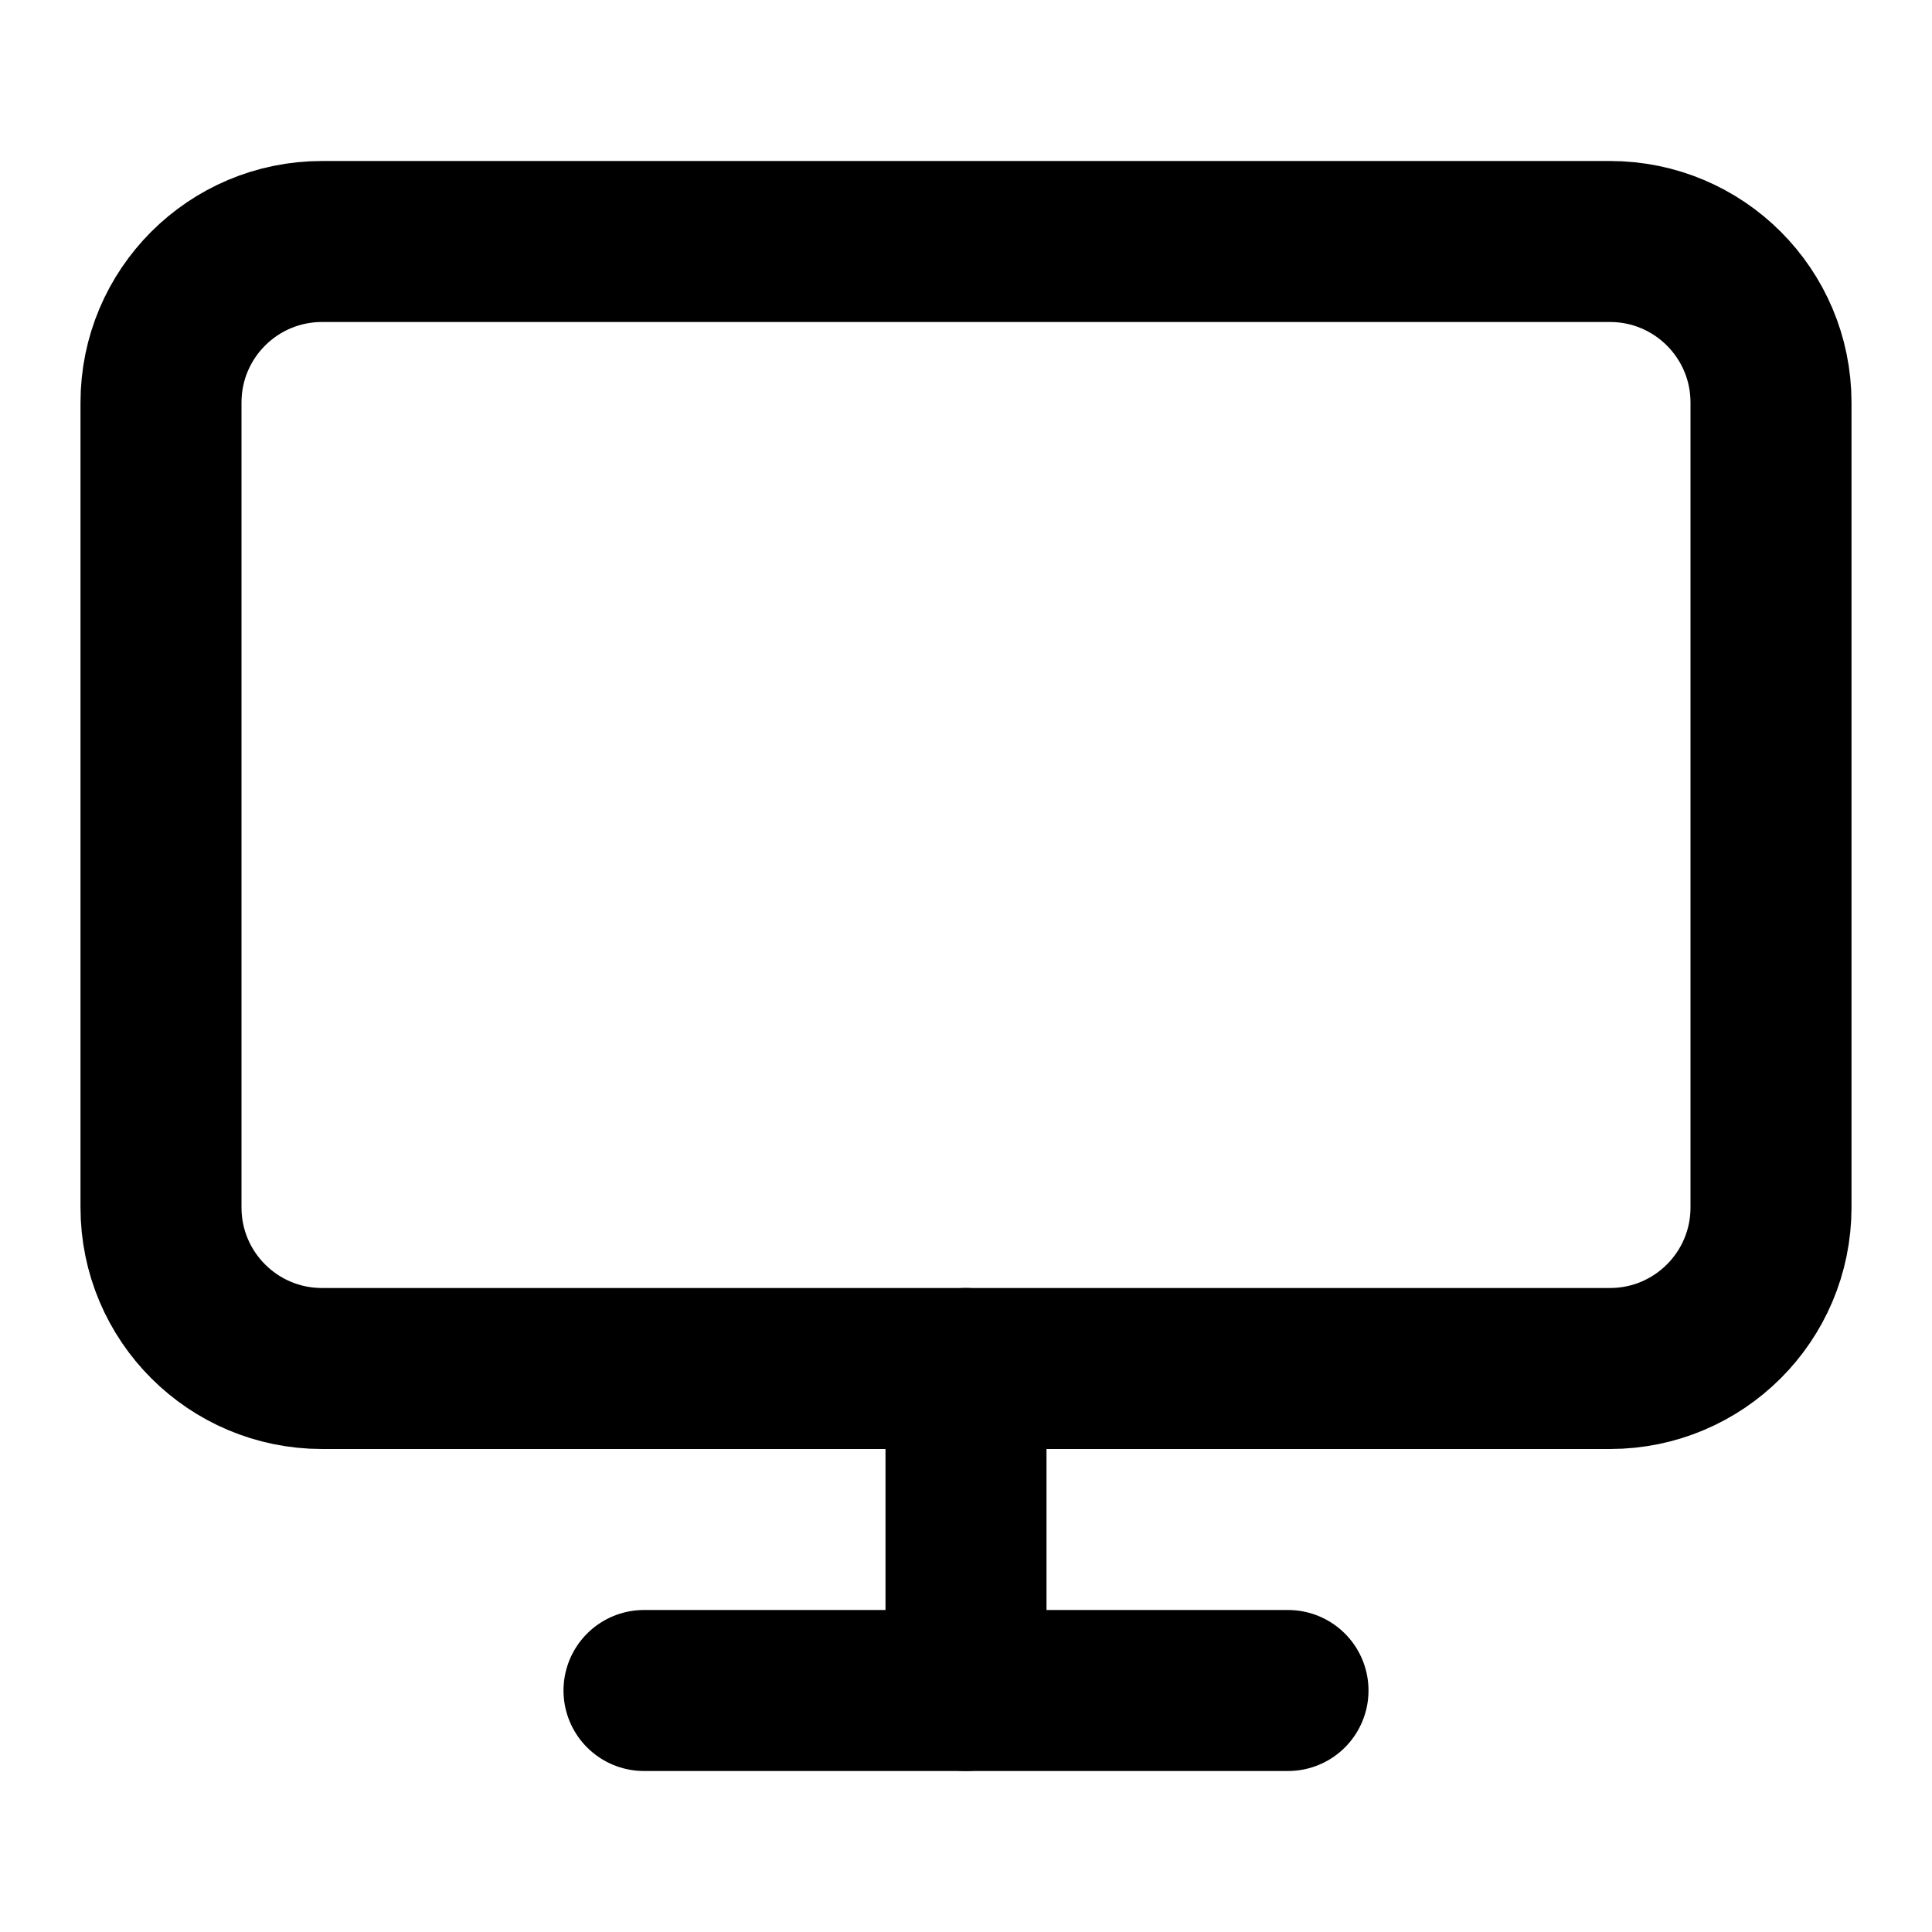
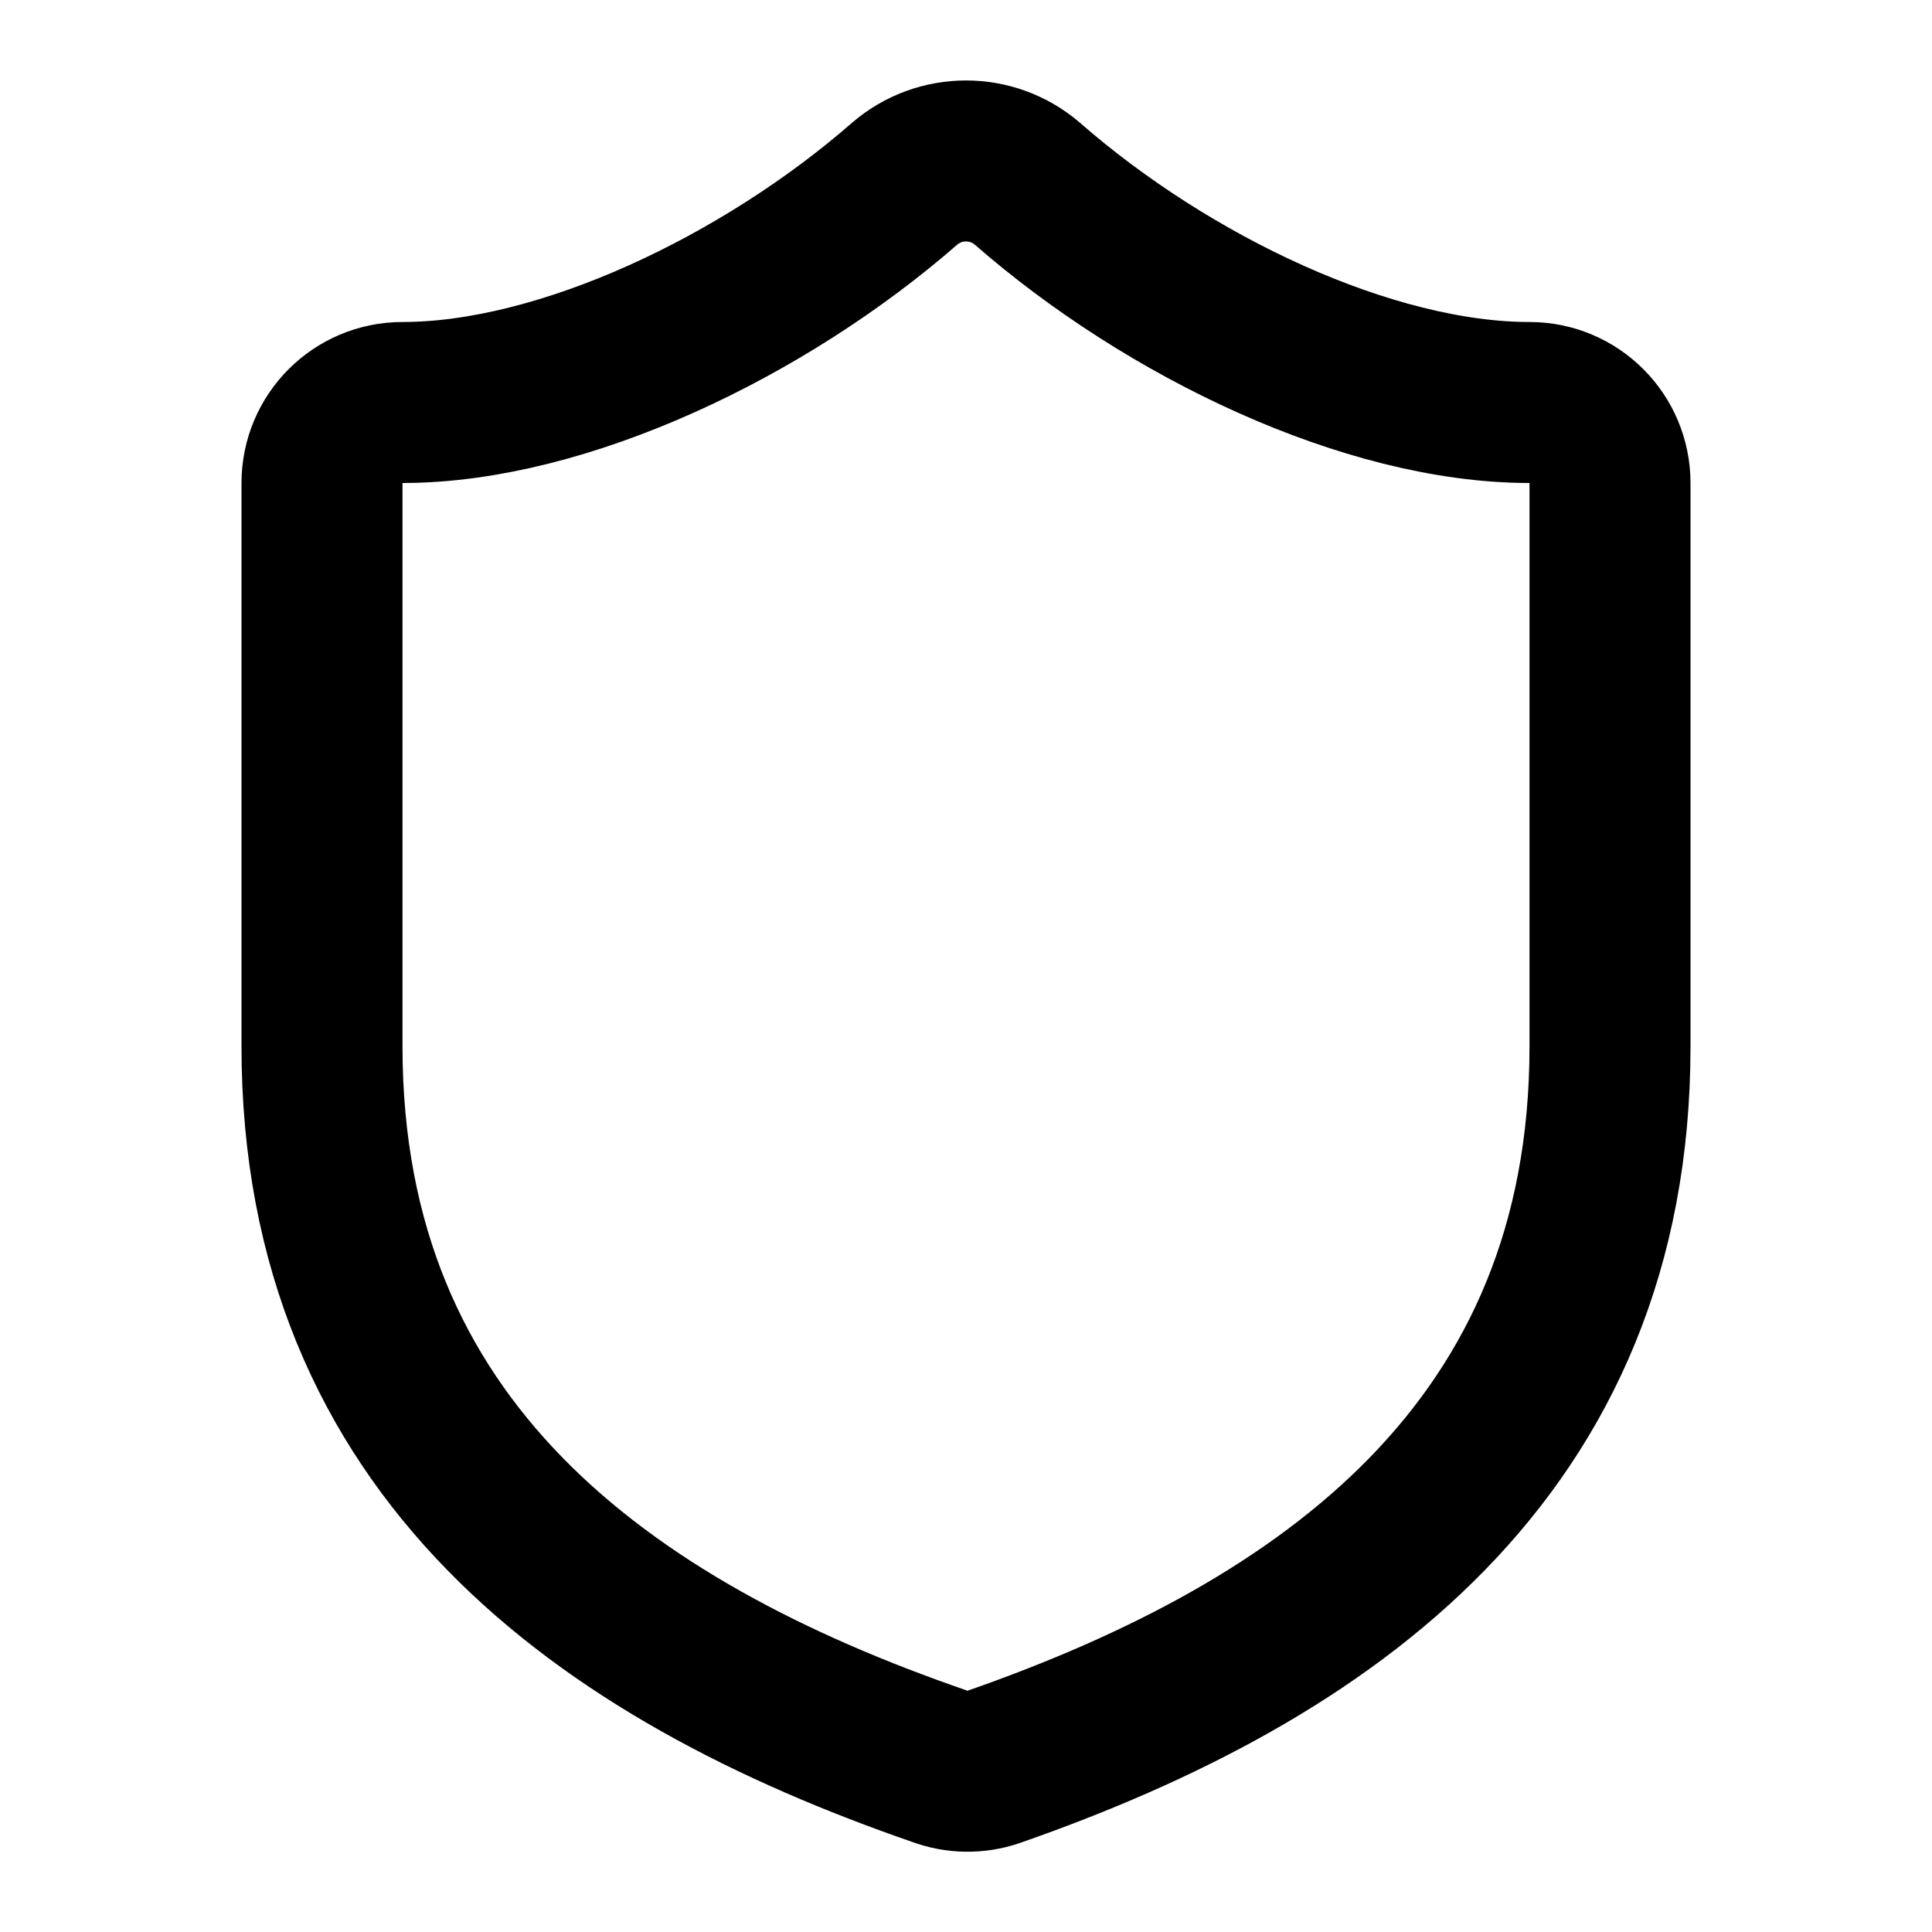
<svg xmlns="http://www.w3.org/2000/svg" width="24" height="24" viewBox="0 0 24 24" fill="none" stroke="currentColor" stroke-width="2" stroke-linecap="round" stroke-linejoin="round">
-   <rect width="20" height="14" x="2" y="3" rx="2" />
-   <line x1="8" x2="16" y1="21" y2="21" />
-   <line x1="12" x2="12" y1="17" y2="21" />
+   <path d="M20 13c0 5-3.5 7.5-7.66 8.95a1 1 0 0 1-.67-.01C7.5 20.5 4 18 4 13V6a1 1 0 0 1 1-1c2 0 4.5-1.2 6.24-2.72a1.17 1.17 0 0 1 1.52 0C14.51 3.81 17 5 19 5a1 1 0 0 1 1 1z" />
</svg>
